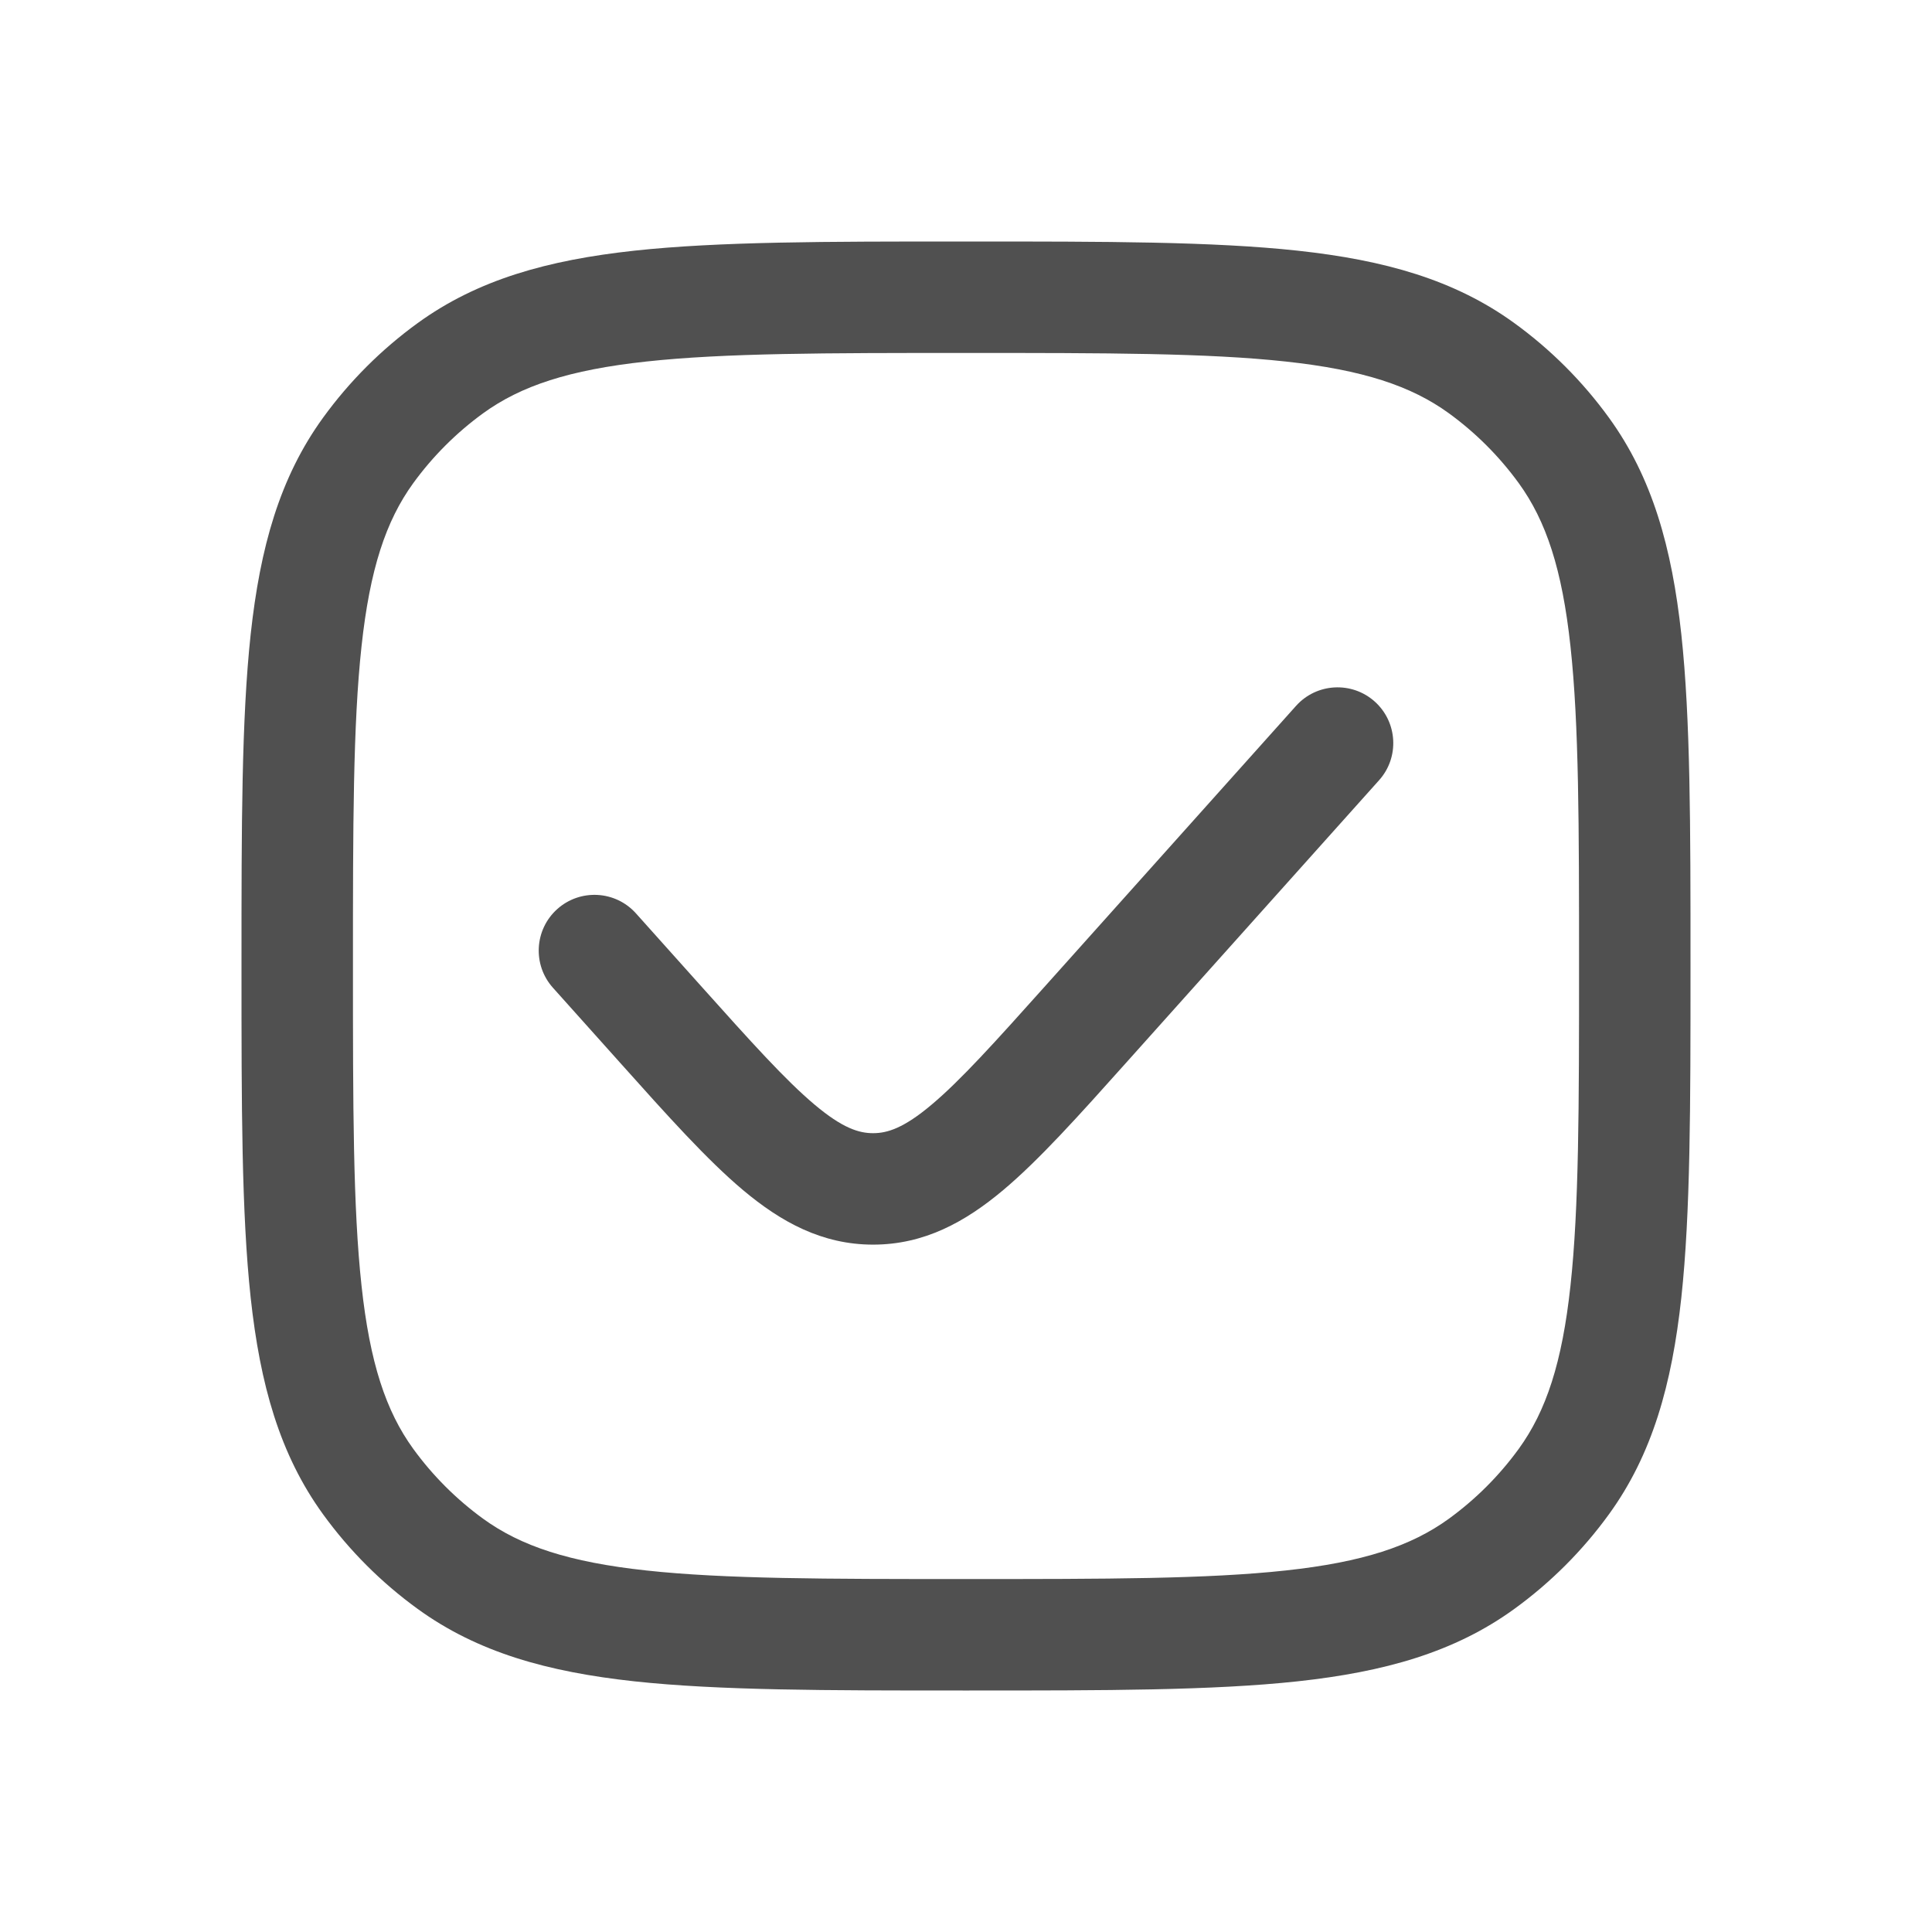
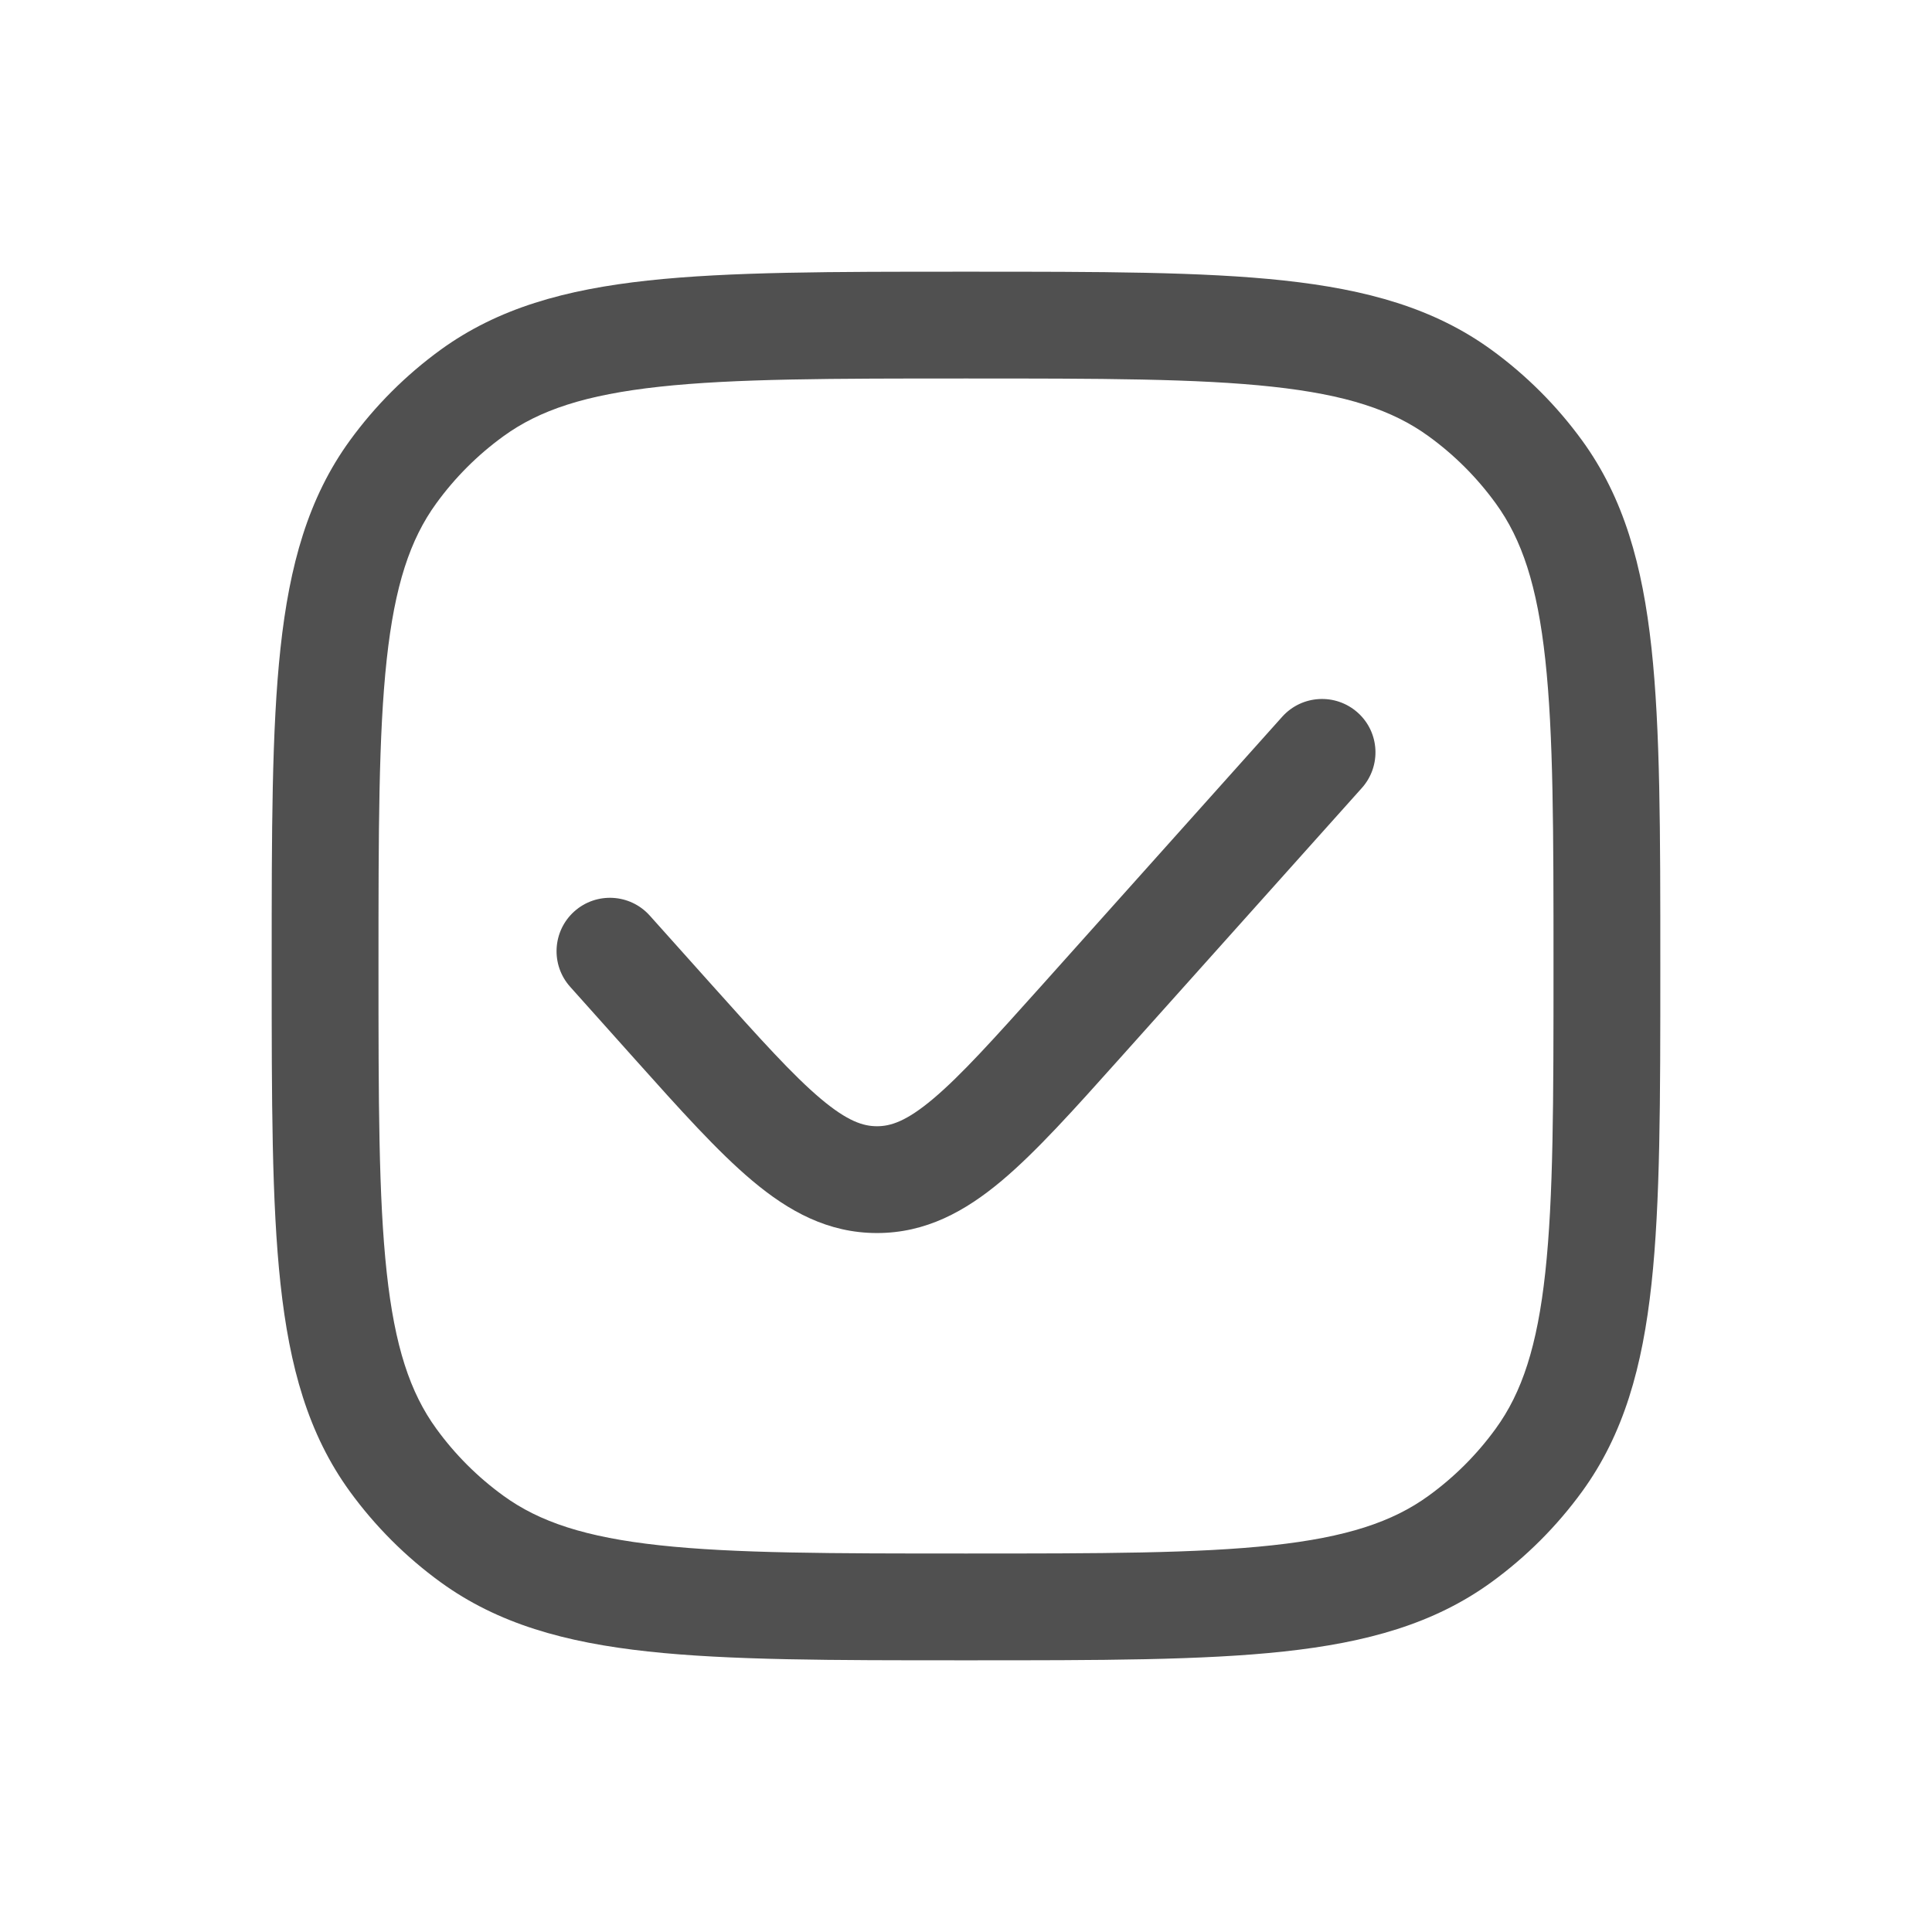
<svg xmlns="http://www.w3.org/2000/svg" width="32" height="32" viewBox="0 0 32 32" fill="none">
-   <path d="M22.842 12.923C23.182 12.544 23.149 11.96 22.77 11.62C22.39 11.28 21.806 11.312 21.466 11.692L17.319 16.324C16.479 17.262 15.913 17.891 15.43 18.297C14.969 18.685 14.698 18.769 14.461 18.769C14.225 18.769 13.954 18.685 13.493 18.297C13.01 17.891 12.444 17.262 11.604 16.324L10.534 15.129C10.194 14.749 9.61 14.717 9.23 15.057C8.851 15.397 8.818 15.98 9.158 16.36L10.274 17.606C11.056 18.48 11.709 19.209 12.306 19.711C12.937 20.241 13.617 20.615 14.461 20.615C15.306 20.615 15.986 20.241 16.617 19.711C17.214 19.209 17.867 18.48 18.649 17.606L22.842 12.923Z" fill="#505050" />
-   <path fill-rule="evenodd" clip-rule="evenodd" d="M21.494 4.152C20.088 4 18.316 4 16.056 4H15.944C13.684 4 11.912 4 10.506 4.152C9.072 4.308 7.91 4.631 6.917 5.352C6.316 5.788 5.788 6.316 5.352 6.917C4.631 7.91 4.308 9.072 4.152 10.506C4 11.912 4 13.684 4 15.944V16.056C4 18.316 4 20.088 4.152 21.494C4.308 22.928 4.631 24.09 5.352 25.083C5.788 25.684 6.316 26.212 6.917 26.648C7.91 27.369 9.072 27.692 10.506 27.848C11.912 28 13.684 28 15.944 28H16.056C18.316 28 20.088 28 21.494 27.848C22.928 27.692 24.09 27.369 25.083 26.648C25.684 26.212 26.212 25.684 26.648 25.083C27.369 24.09 27.692 22.928 27.848 21.494C28 20.088 28 18.316 28 16.056V15.944C28 13.684 28 11.912 27.848 10.506C27.692 9.072 27.369 7.91 26.648 6.917C26.212 6.316 25.684 5.788 25.083 5.352C24.09 4.631 22.928 4.308 21.494 4.152ZM8.002 6.845C8.628 6.391 9.428 6.126 10.705 5.988C12 5.847 13.672 5.846 16 5.846C18.328 5.846 20 5.847 21.295 5.988C22.572 6.126 23.372 6.391 23.998 6.845C24.442 7.168 24.832 7.558 25.155 8.002C25.609 8.628 25.874 9.428 26.012 10.705C26.153 12 26.154 13.672 26.154 16C26.154 18.328 26.153 20 26.012 21.295C25.874 22.572 25.609 23.372 25.155 23.998C24.832 24.442 24.442 24.832 23.998 25.155C23.372 25.609 22.572 25.874 21.295 26.012C20 26.153 18.328 26.154 16 26.154C13.672 26.154 12 26.153 10.705 26.012C9.428 25.874 8.628 25.609 8.002 25.155C7.558 24.832 7.168 24.442 6.845 23.998C6.391 23.372 6.126 22.572 5.988 21.295C5.847 20 5.846 18.328 5.846 16C5.846 13.672 5.847 12 5.988 10.705C6.126 9.428 6.391 8.628 6.845 8.002C7.168 7.558 7.558 7.168 8.002 6.845Z" fill="#505050" />
+   <path d="M22.556 13.052C22.882 12.688 22.852 12.128 22.488 11.803C22.123 11.477 21.564 11.508 21.238 11.871L17.265 16.31C16.459 17.209 15.917 17.812 15.453 18.202C15.012 18.573 14.752 18.654 14.526 18.654C14.299 18.654 14.04 18.573 13.598 18.202C13.134 17.812 12.592 17.209 11.787 16.31L10.762 15.165C10.436 14.801 9.876 14.77 9.512 15.096C9.149 15.422 9.118 15.981 9.444 16.345L10.512 17.539C11.262 18.377 11.888 19.076 12.46 19.556C13.064 20.064 13.716 20.423 14.526 20.423C15.335 20.423 15.987 20.064 16.592 19.556C17.163 19.076 17.789 18.377 18.539 17.539L22.556 13.052Z" fill="#505050" />
+   <path fill-rule="evenodd" clip-rule="evenodd" d="M21.265 4.646C19.918 4.5 18.22 4.5 16.053 4.5H15.947C13.78 4.5 12.082 4.5 10.735 4.646C9.361 4.795 8.247 5.104 7.296 5.795C6.72 6.214 6.214 6.72 5.795 7.296C5.104 8.247 4.795 9.361 4.646 10.735C4.5 12.082 4.5 13.78 4.5 15.947V16.053C4.5 18.22 4.5 19.918 4.646 21.265C4.795 22.639 5.104 23.753 5.795 24.704C6.214 25.28 6.72 25.786 7.296 26.205C8.247 26.896 9.361 27.205 10.735 27.354C12.082 27.5 13.78 27.5 15.947 27.5H16.053C18.22 27.5 19.918 27.5 21.265 27.354C22.639 27.205 23.753 26.896 24.704 26.205C25.28 25.786 25.786 25.28 26.205 24.704C26.896 23.753 27.205 22.639 27.354 21.265C27.5 19.918 27.5 18.22 27.5 16.053V15.947C27.5 13.78 27.5 12.082 27.354 10.735C27.205 9.361 26.896 8.247 26.205 7.296C25.786 6.72 25.28 6.214 24.704 5.795C23.753 5.104 22.639 4.795 21.265 4.646ZM8.336 7.227C8.935 6.791 9.702 6.538 10.926 6.405C12.167 6.27 13.769 6.269 16 6.269C18.231 6.269 19.833 6.27 21.074 6.405C22.298 6.538 23.065 6.791 23.664 7.227C24.09 7.536 24.464 7.91 24.773 8.336C25.209 8.935 25.462 9.702 25.595 10.926C25.73 12.167 25.731 13.769 25.731 16C25.731 18.231 25.73 19.833 25.595 21.074C25.462 22.298 25.209 23.065 24.773 23.664C24.464 24.09 24.09 24.464 23.664 24.773C23.065 25.209 22.298 25.462 21.074 25.595C19.833 25.73 18.231 25.731 16 25.731C13.769 25.731 12.167 25.73 10.926 25.595C9.702 25.462 8.935 25.209 8.336 24.773C7.91 24.464 7.536 24.09 7.227 23.664C6.791 23.065 6.538 22.298 6.405 21.074C6.27 19.833 6.269 18.231 6.269 16C6.269 13.769 6.27 12.167 6.405 10.926C6.538 9.702 6.791 8.935 7.227 8.336C7.536 7.91 7.91 7.536 8.336 7.227Z" fill="#505050" />
</svg>
